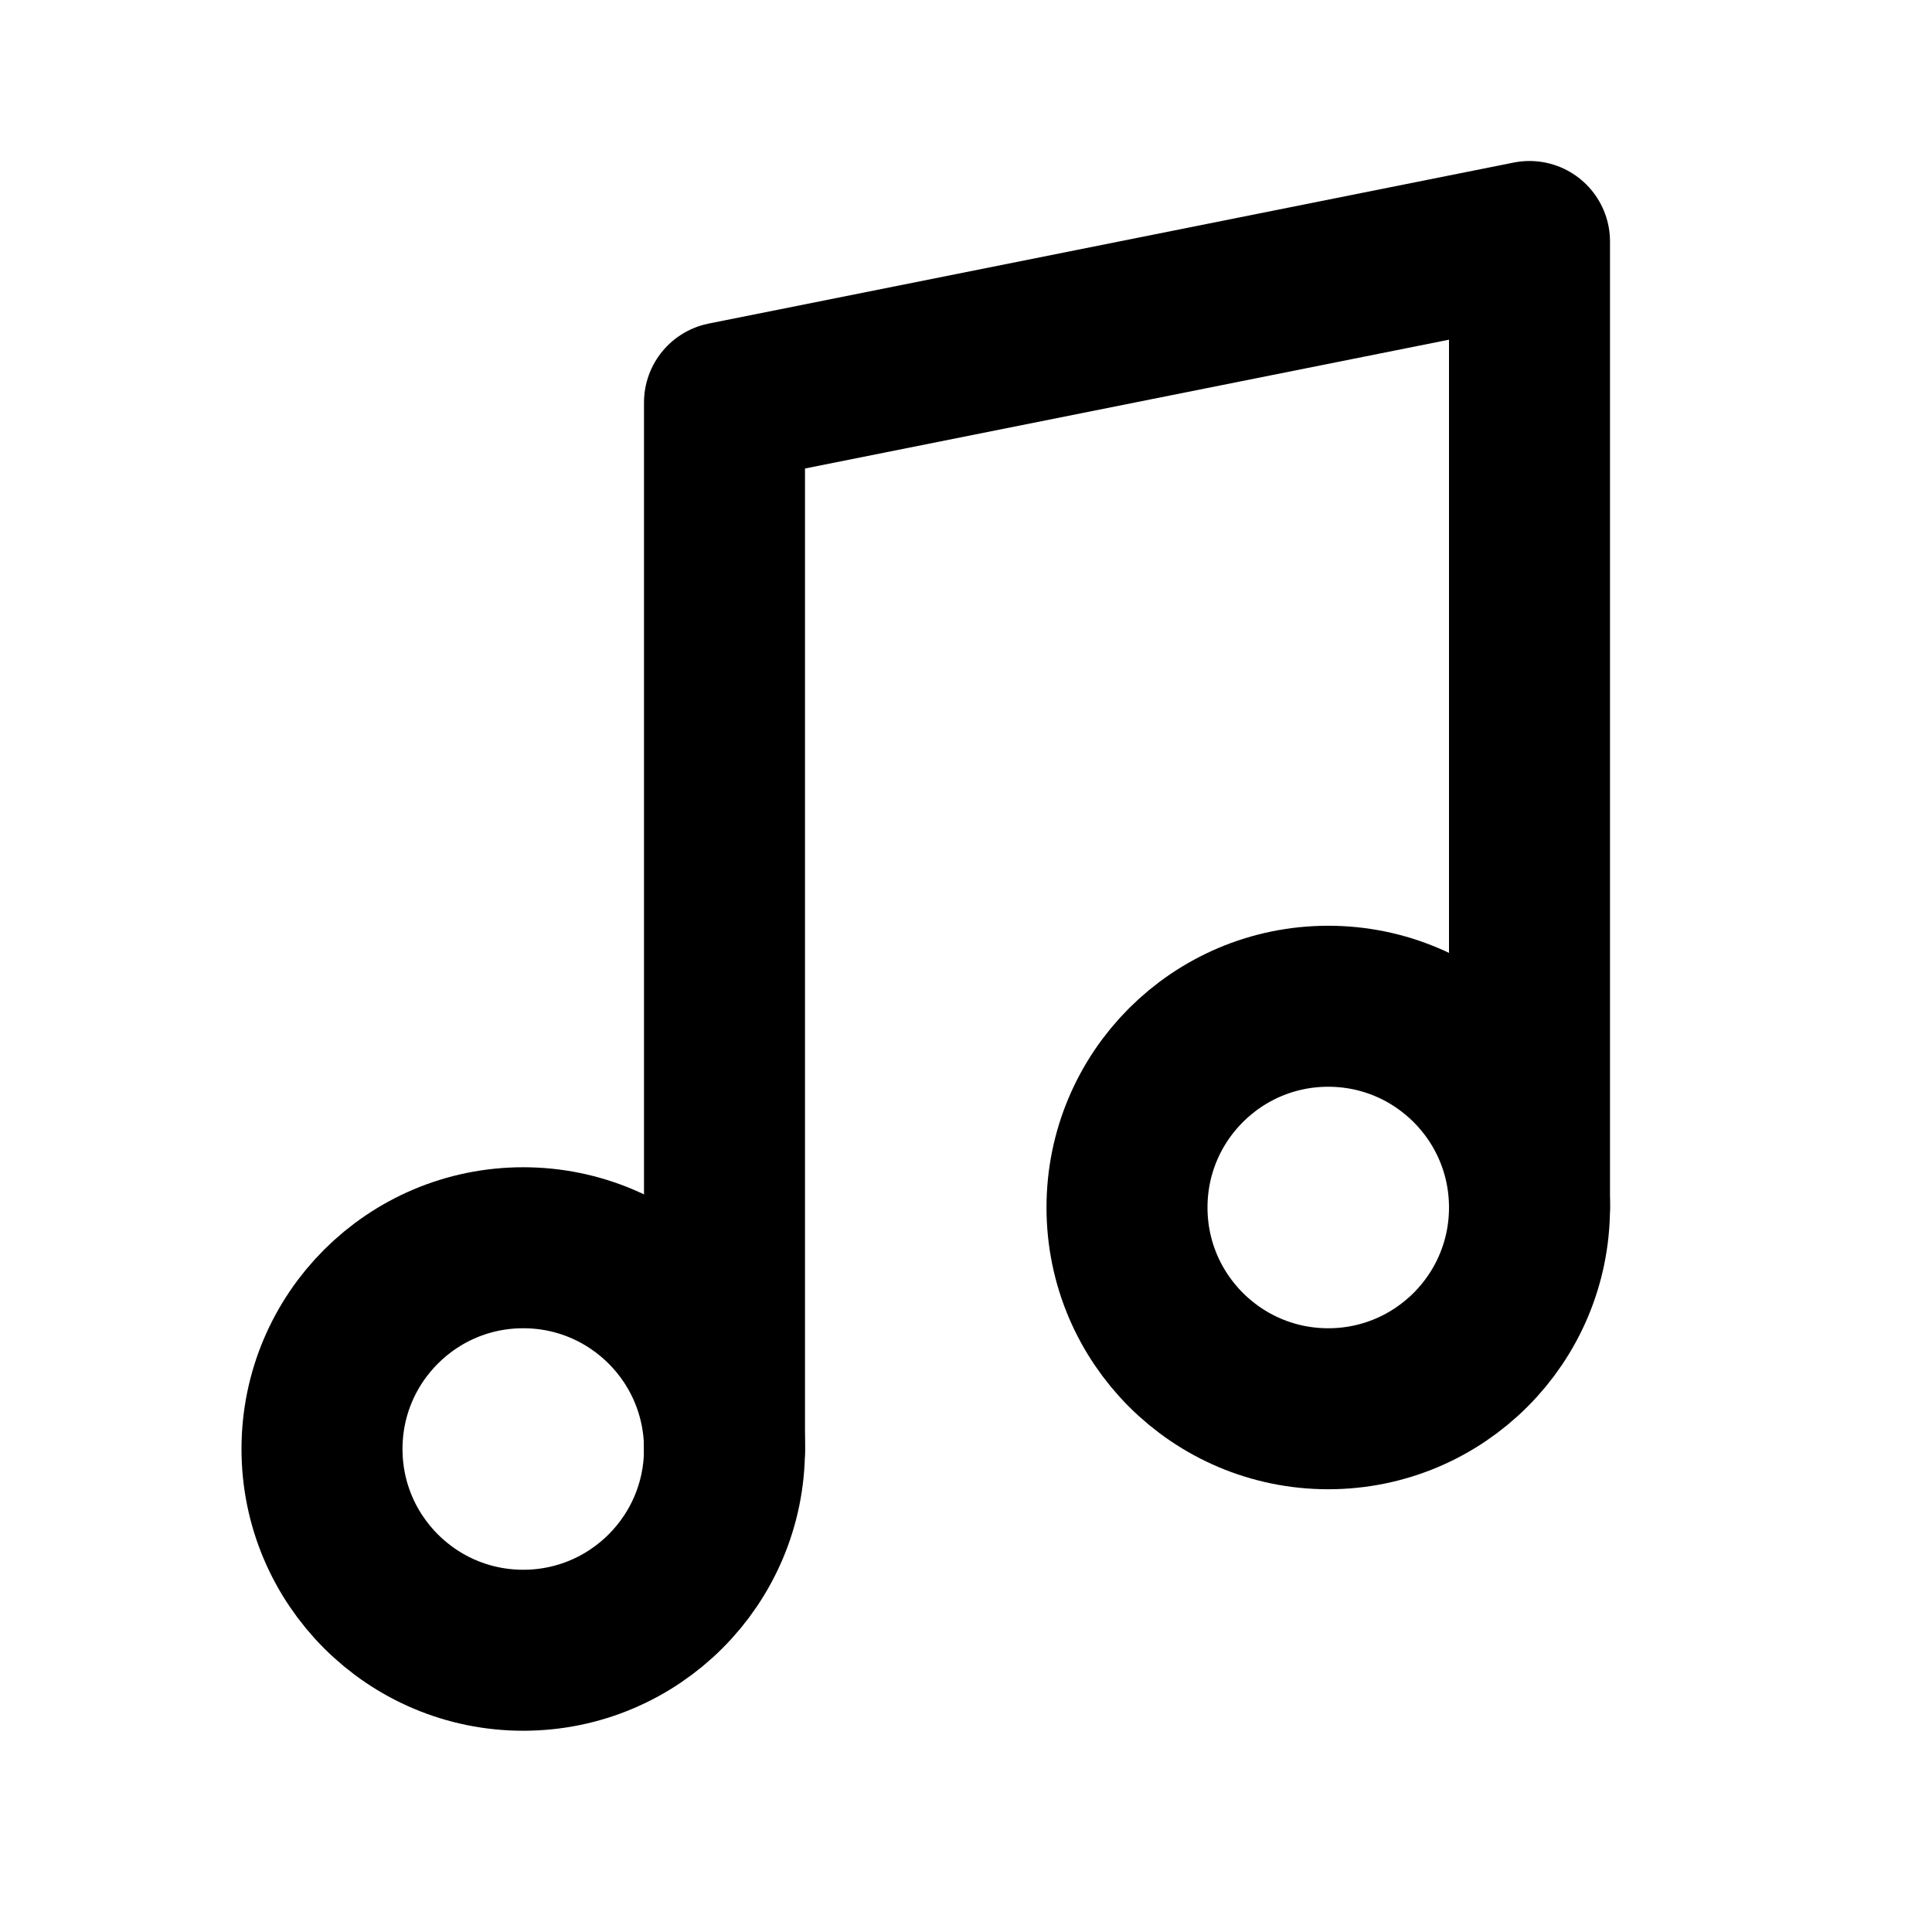
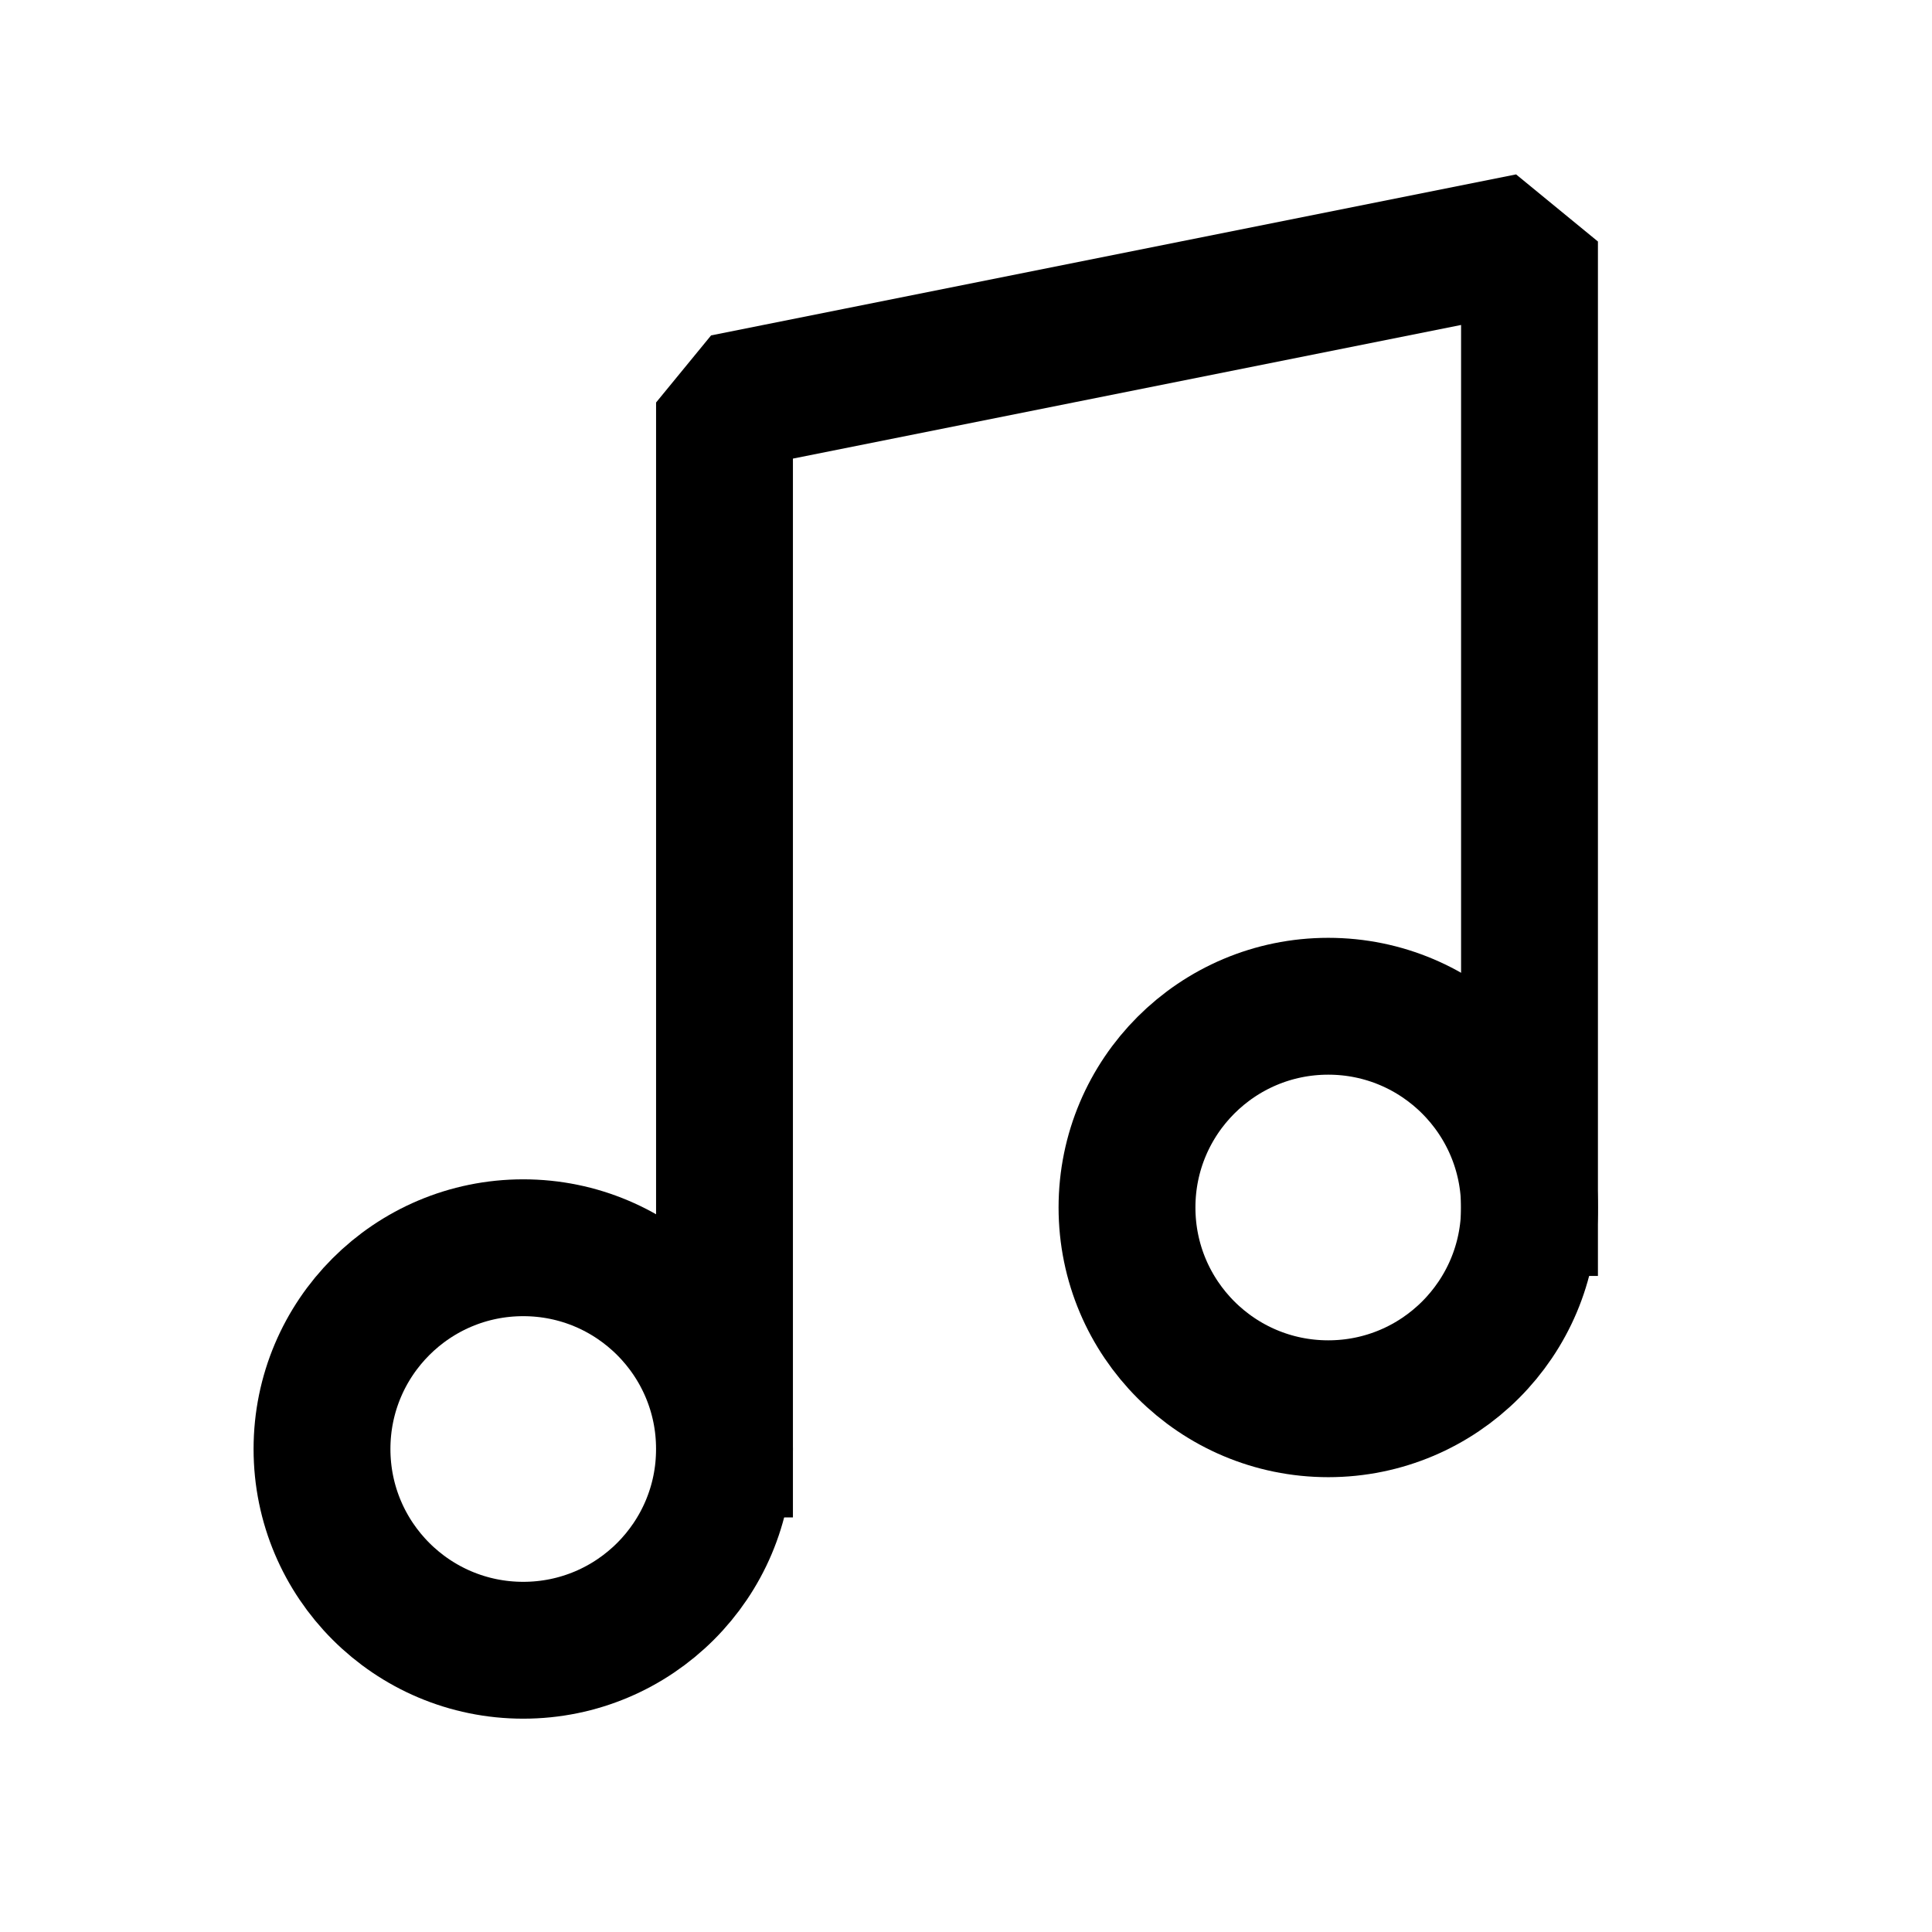
- <svg xmlns="http://www.w3.org/2000/svg" viewBox="0 0 24 24" fill="none" stroke="currentColor" stroke-width="2" stroke-linecap="round" stroke-linejoin="round">
+ <svg xmlns="http://www.w3.org/2000/svg" viewBox="0 0 24 24" fill="none" stroke="currentColor" stroke-width="1.7" stroke-linecap="square" stroke-linejoin="bevel">
  <path d="M9 18V5l10-2v12" />
  <circle cx="6.5" cy="18" r="2.5" />
  <circle cx="16.5" cy="15" r="2.5" />
</svg>
